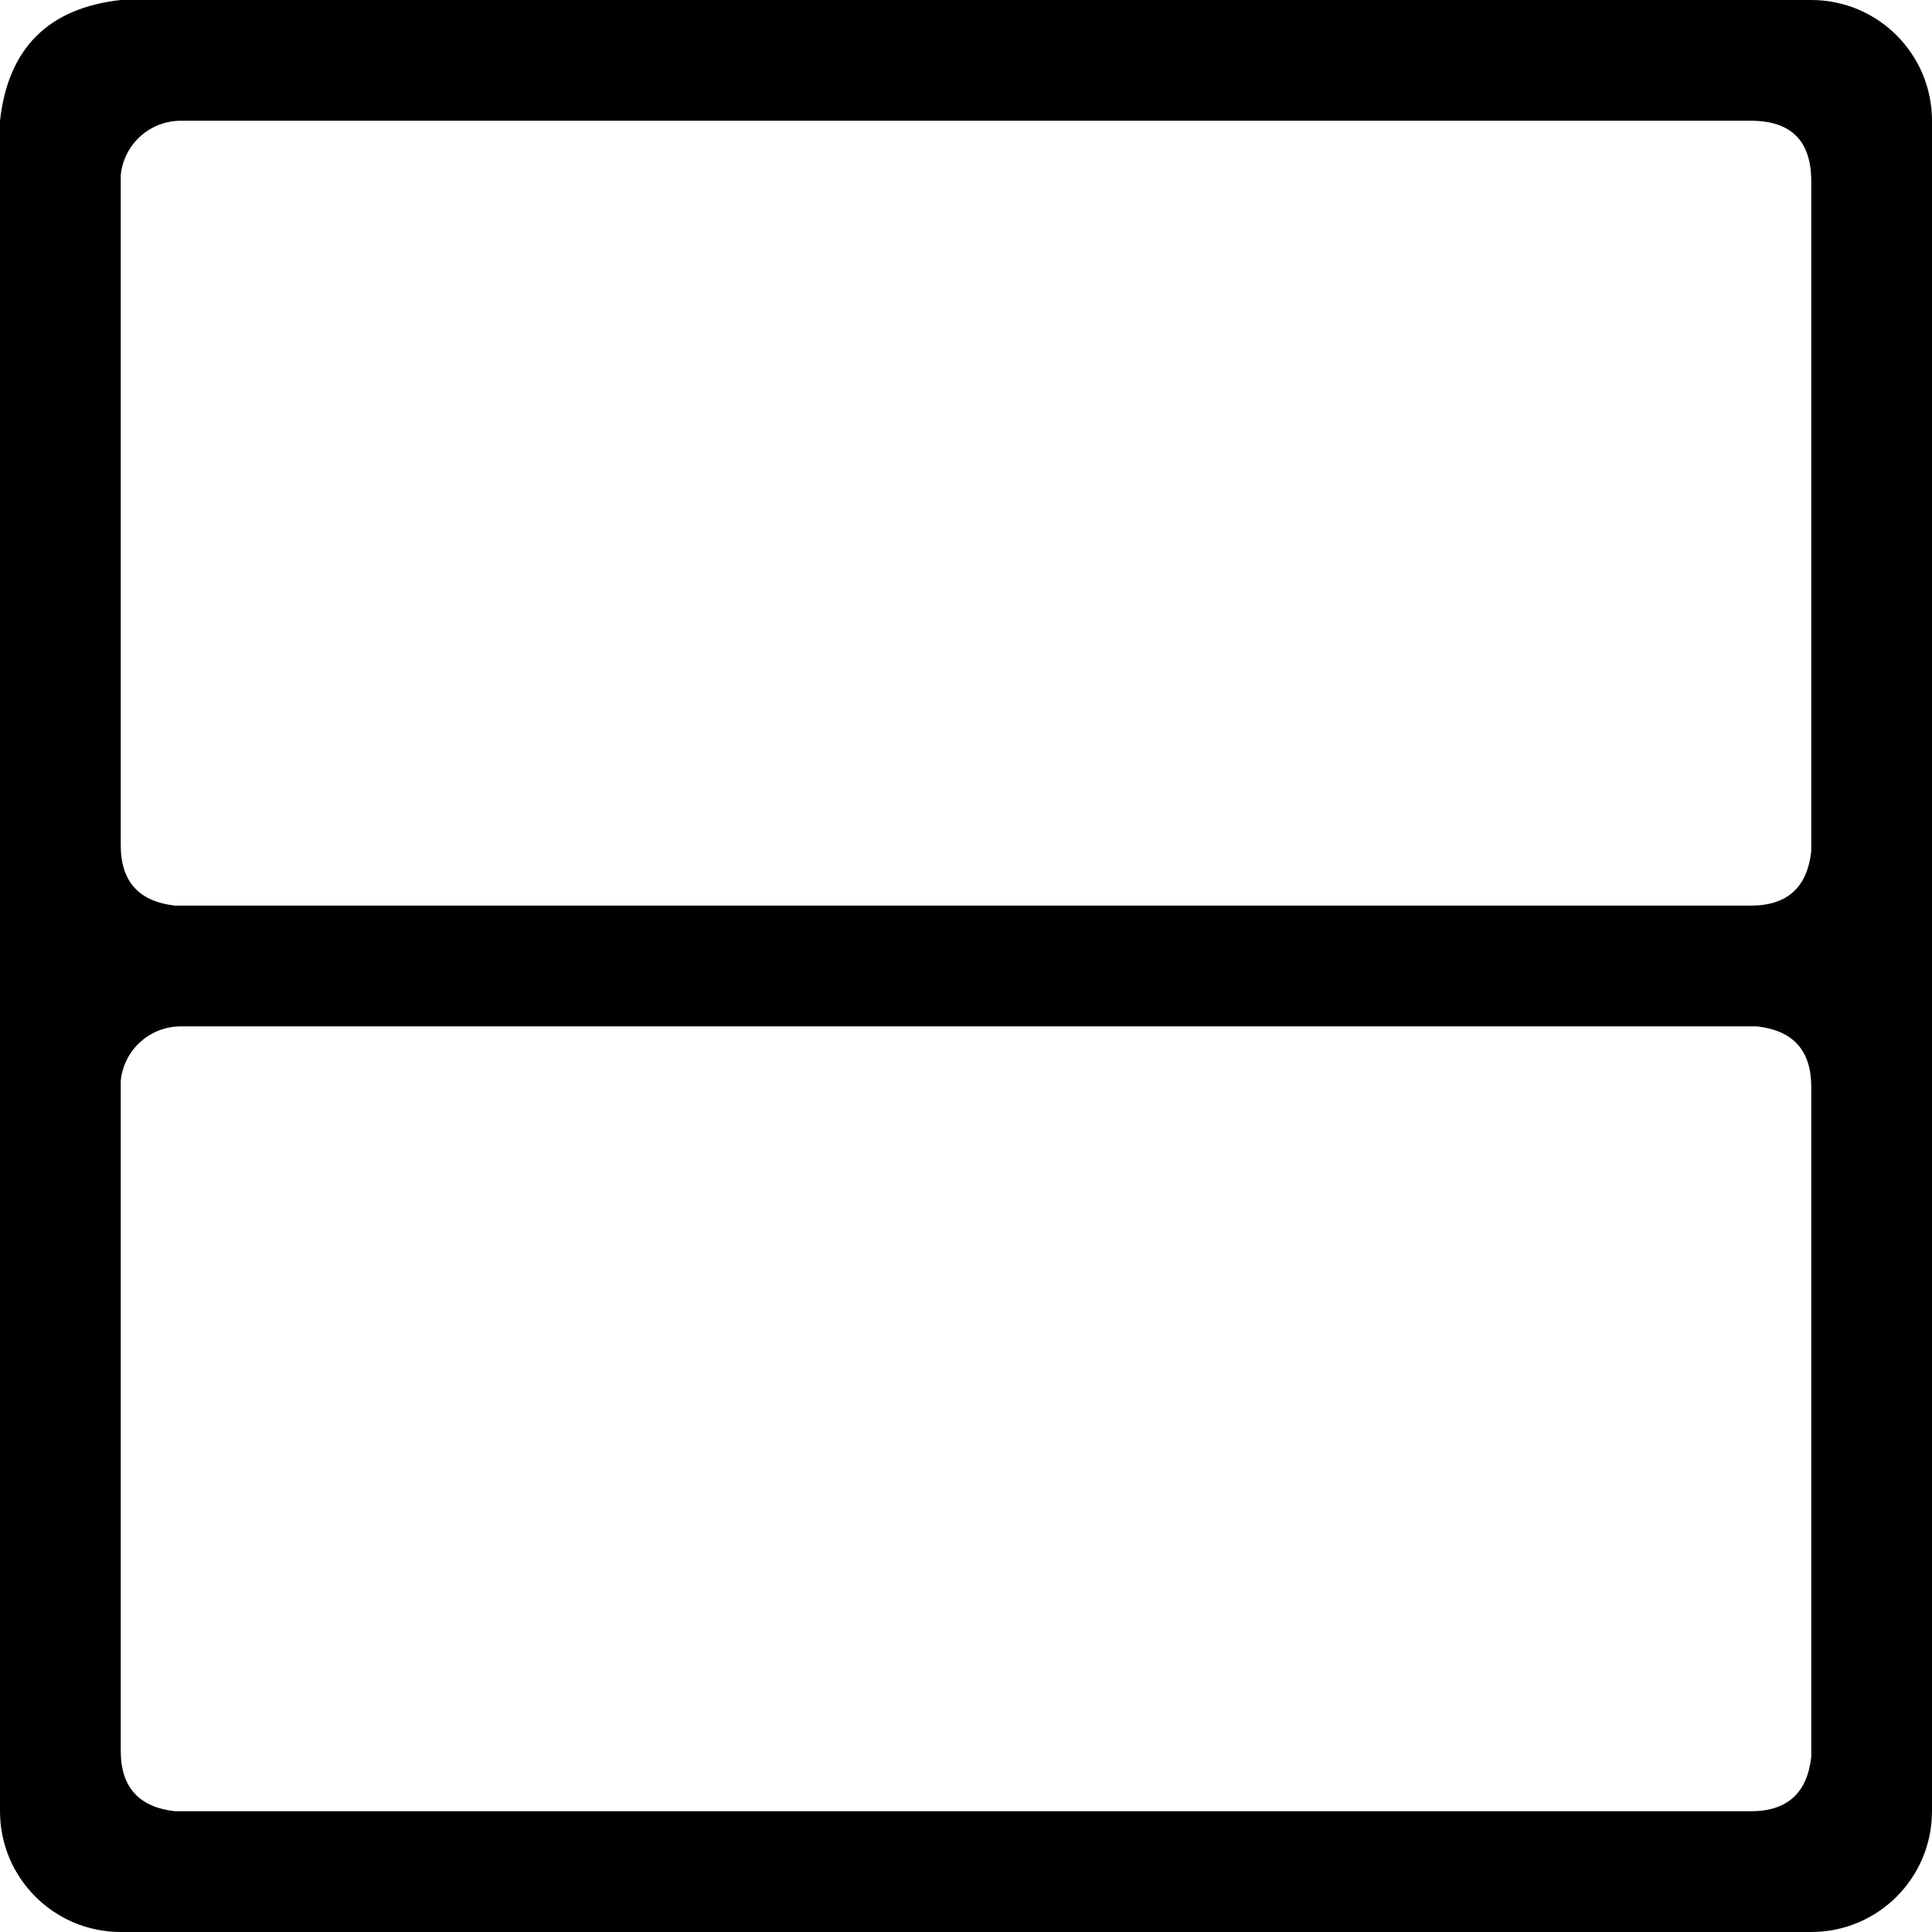
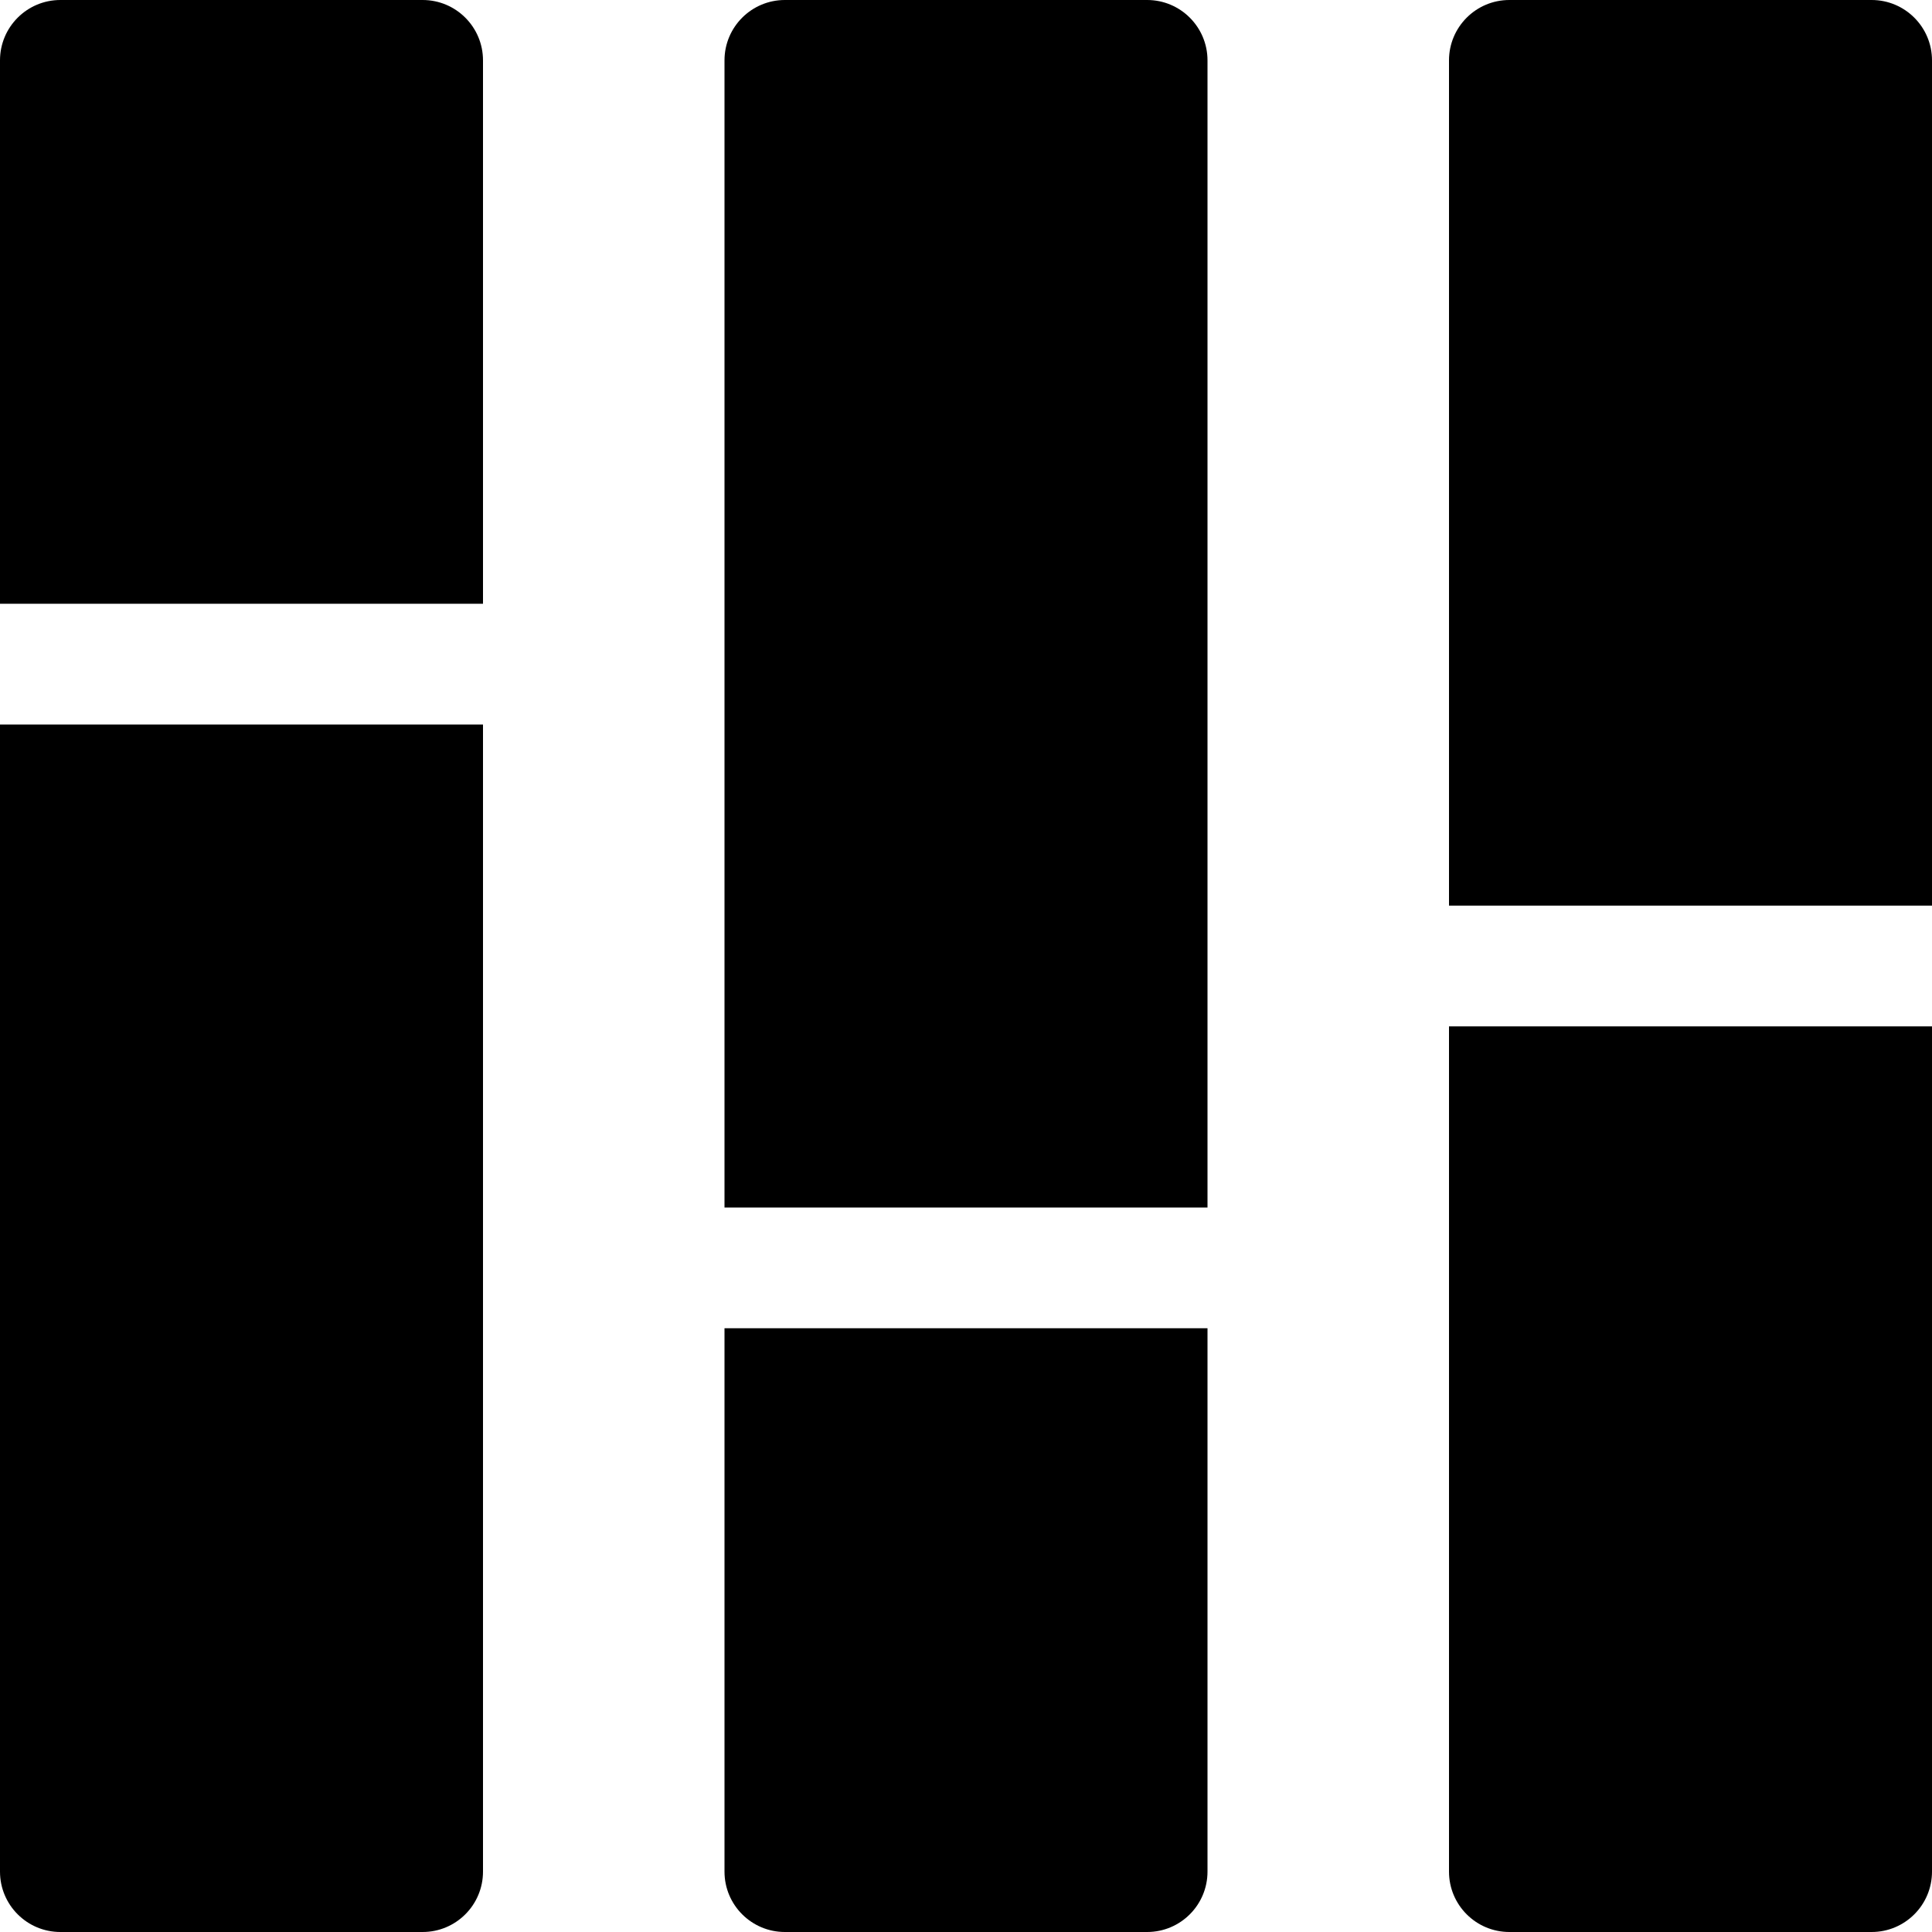
<svg xmlns="http://www.w3.org/2000/svg" viewBox="0 0 32 32">
-   <path d="M30 0a2 2 0 0 1 2 2v28a2 2 0 0 1-2 2H2a2 2 0 0 1-2-2V2Q.2.2 2 0zm-1 17H3a1 1 0 0 0-1 .9V29q0 .9.9 1H29q.9 0 1-.9V18q0-.9-.9-1zm0-15H3a1 1 0 0 0-1 .9V14q0 .9.9 1H29q.9 0 1-.9V3q0-1-1-1" />
+   <path d="M0 0h32v32H0z" fill="none" />
+   <path d="M8 12v19a1 1 0 0 1-1 1H1a1 1 0 0 1-1-1V12zM7 0H1a1 1 0 0 0-1 1v9h8V1a1 1 0 0 0-1-1m13 22h-8v9a1 1 0 0 0 1 1h6a1 1 0 0 0 1-1zM19 0h-6a1 1 0 0 0-1 1v19h8V1a1 1 0 0 0-1-1m13 17h-8v14a1 1 0 0 0 1 1h6a1 1 0 0 0 1-1zM31 0h-6a1 1 0 0 0-1 1v14h8V1a1 1 0 0 0-1-1" />
</svg>
